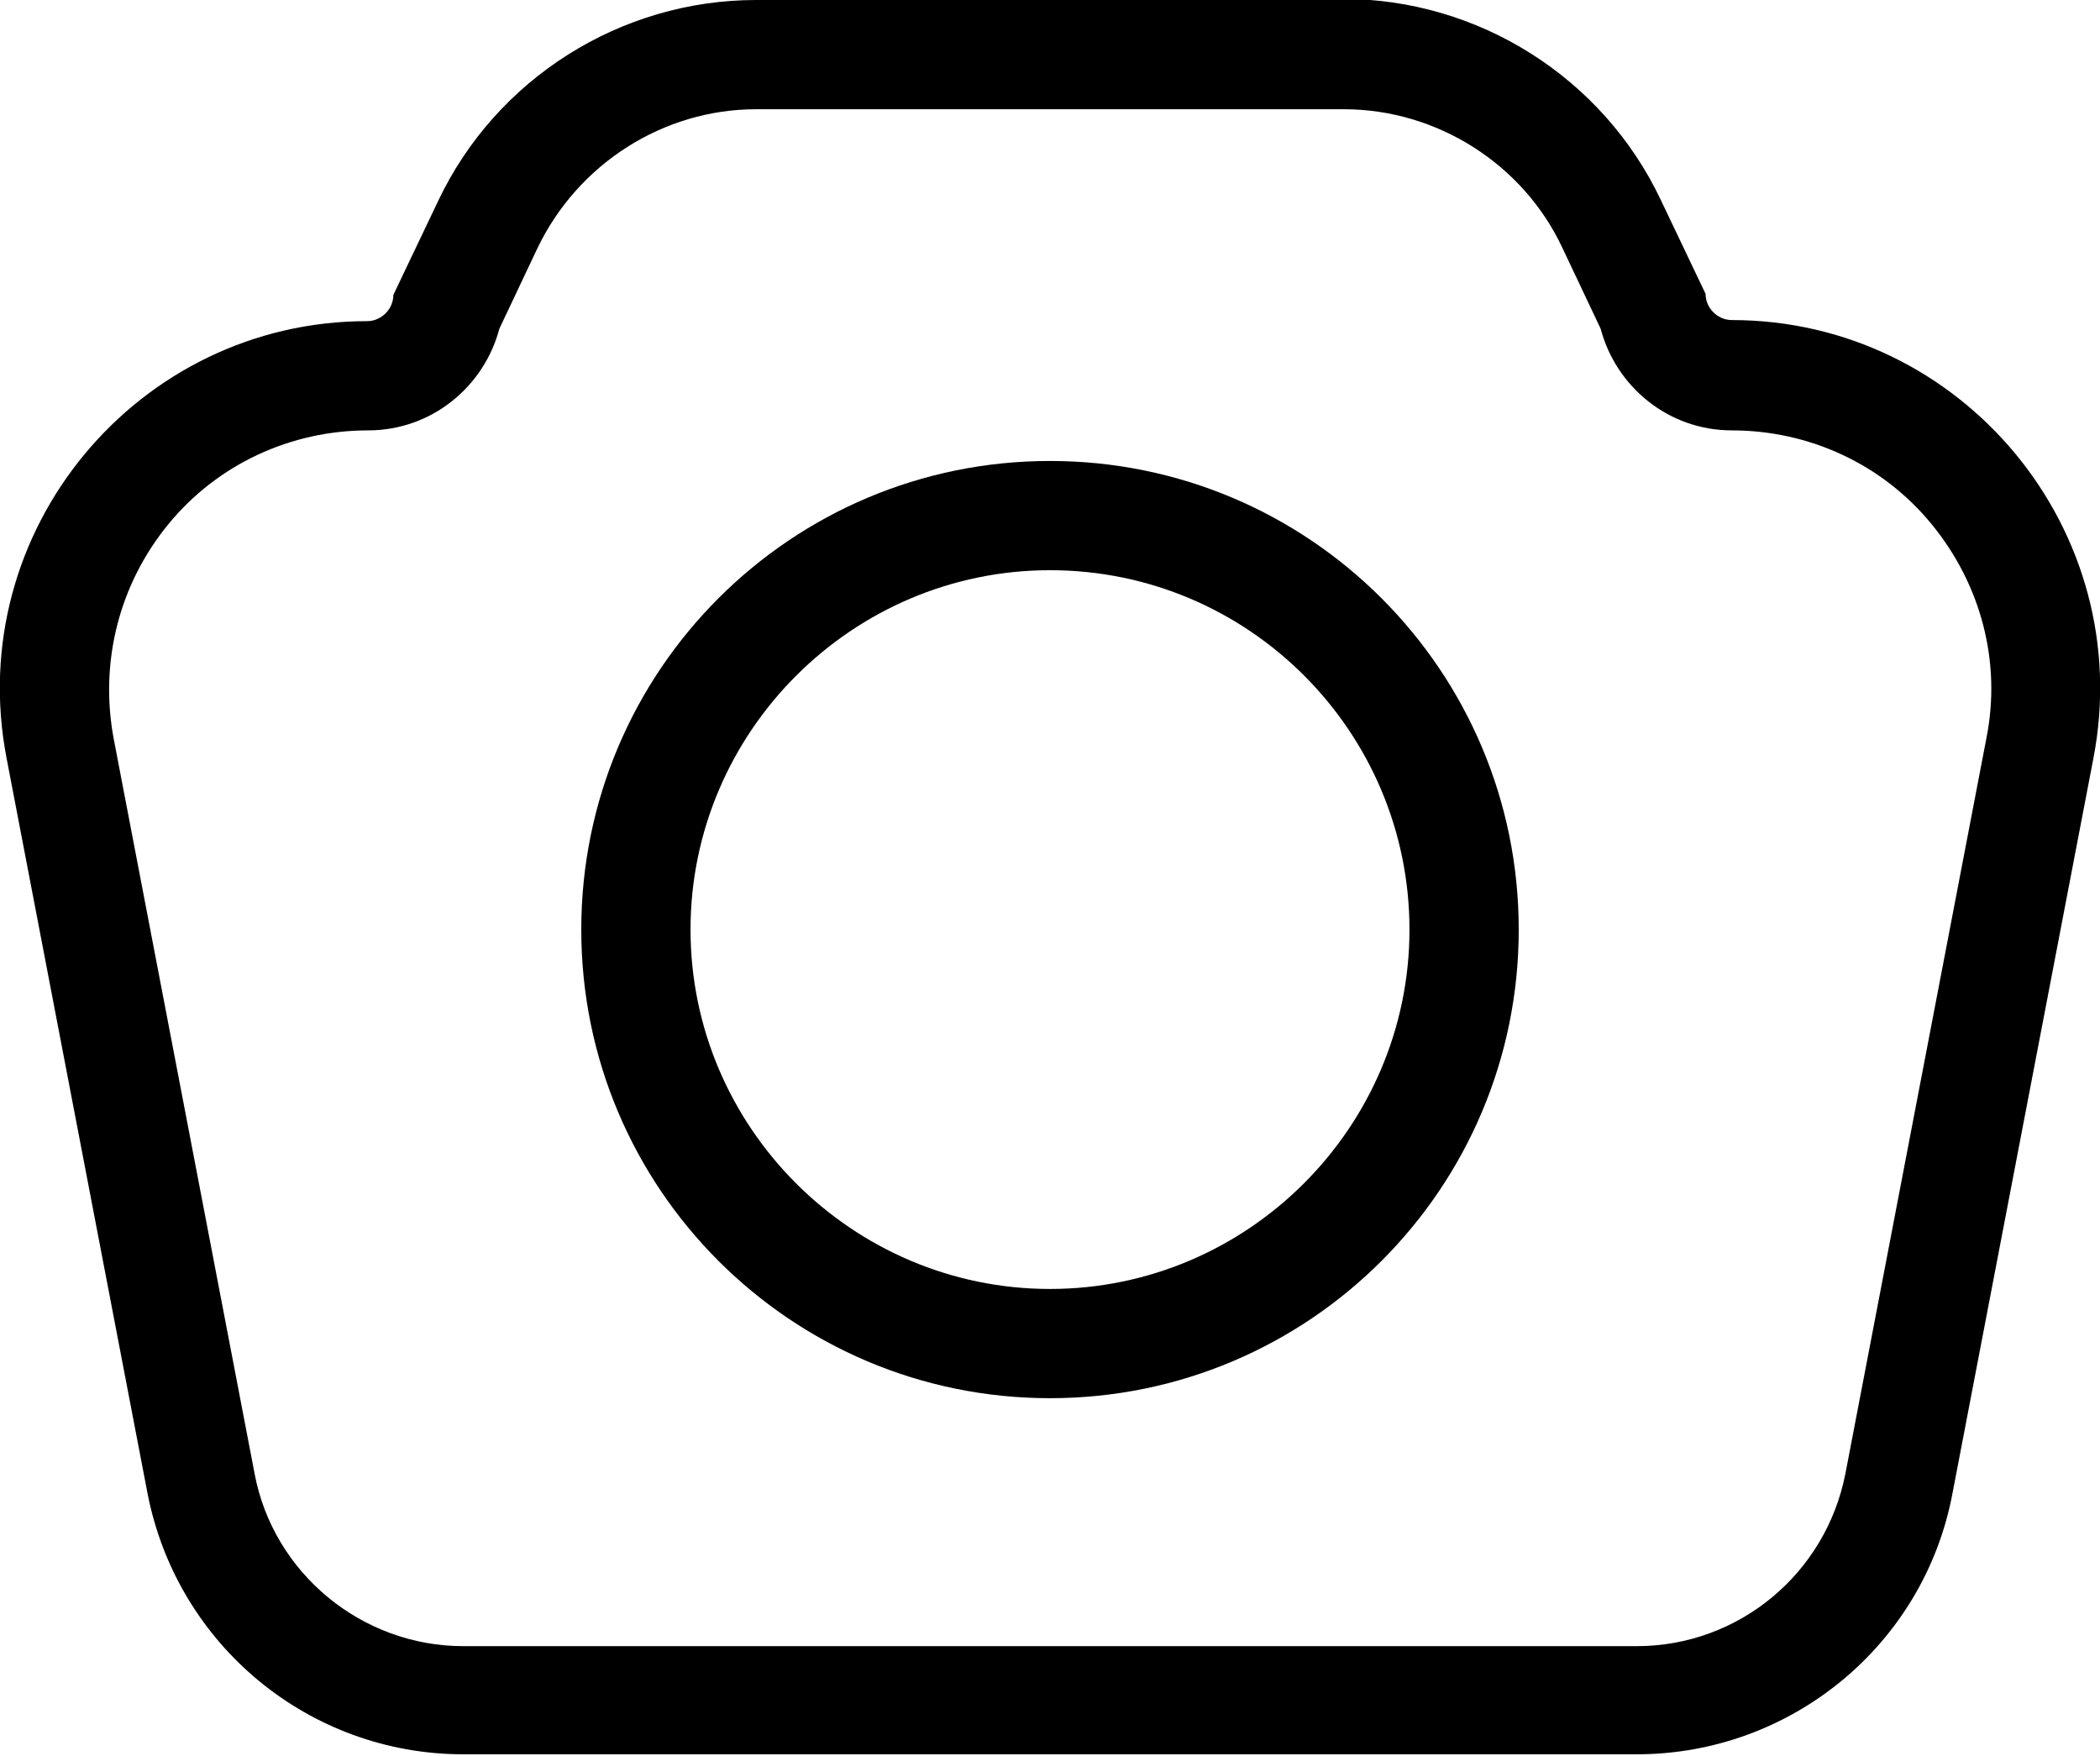
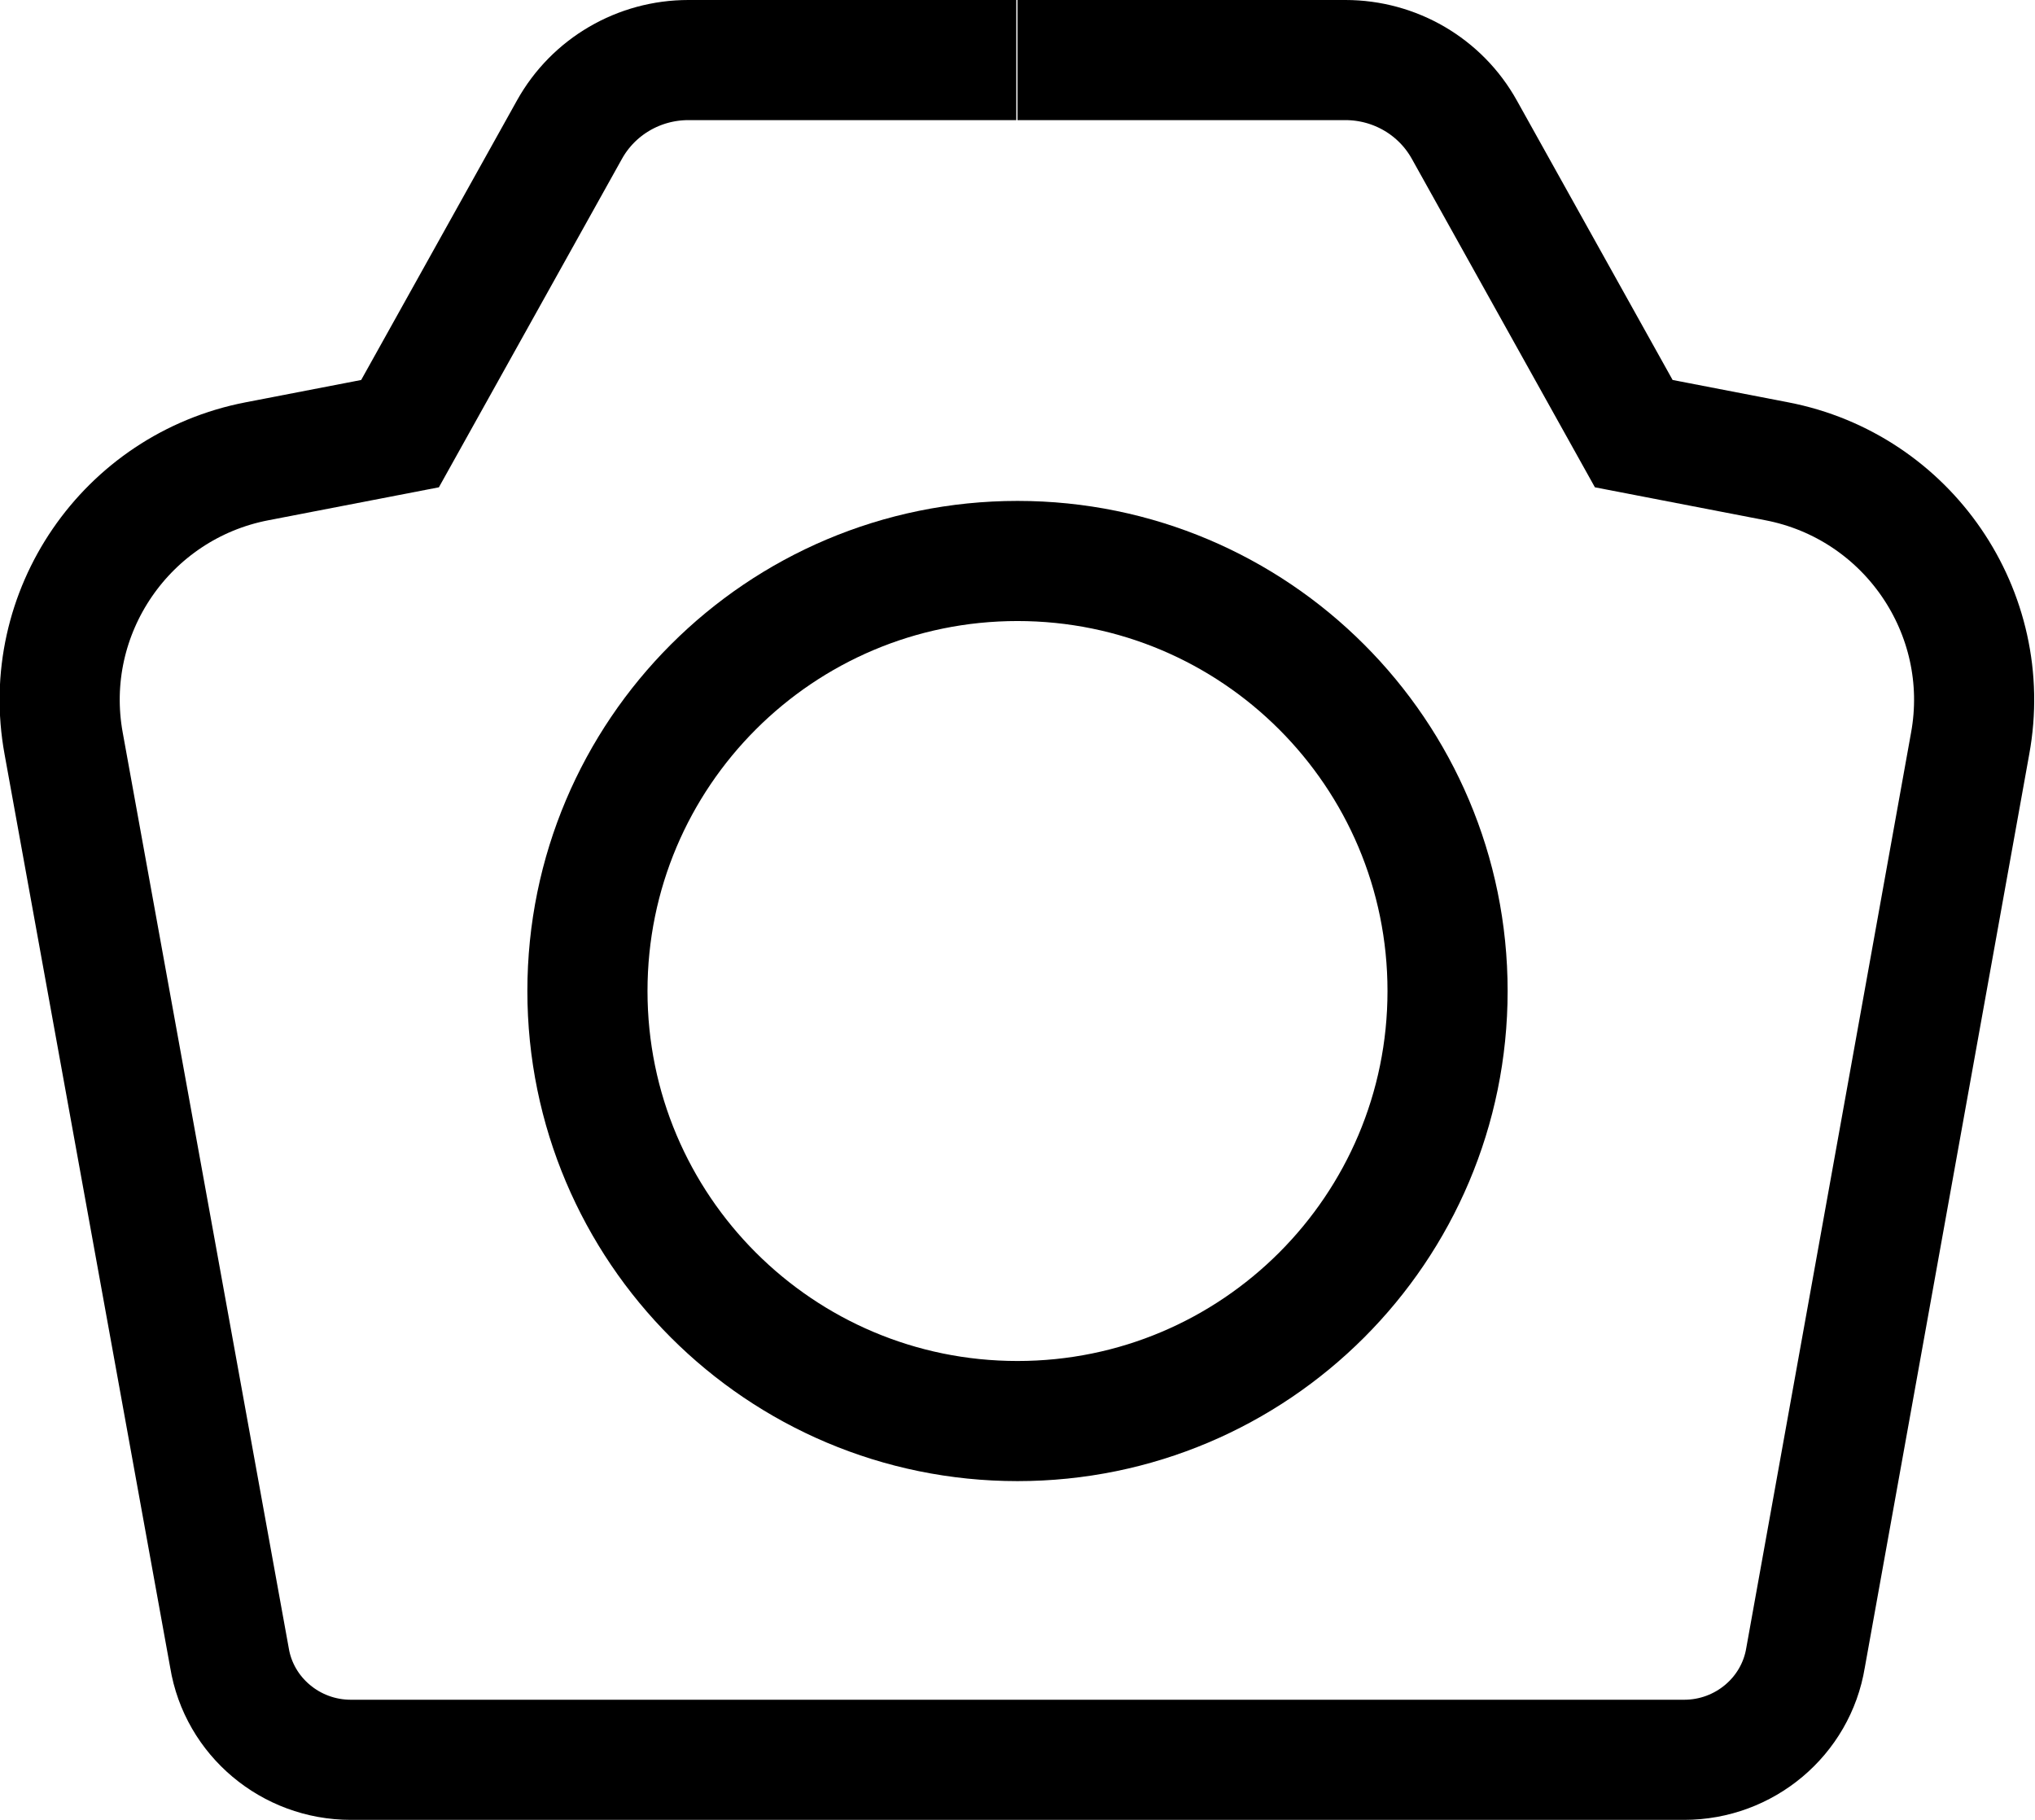
- <svg xmlns="http://www.w3.org/2000/svg" id="uuid-d2af32b2-37a4-4952-b93c-a30d0601e689" width="19.22" height="16.07" viewBox="0 0 19.22 16.07">
-   <path d="m12.3,1c.85,0,1.64.5,2,1.27l.35.74c.14.53.62.93,1.2.93.71,0,1.38.31,1.83.86.45.55.64,1.26.5,1.96l-1.29,6.73c-.18.92-.98,1.58-1.91,1.58H4.24c-.93,0-1.74-.67-1.91-1.58l-1.29-6.73c-.13-.7.05-1.41.5-1.96.45-.55,1.12-.86,1.83-.86.58,0,1.06-.4,1.2-.93l.35-.74c.37-.77,1.15-1.27,2-1.27h5.37m0-1h-5.37c-1.24,0-2.38.72-2.91,1.84l-.41.86c0,.13-.11.24-.24.24h0C1.26,2.94-.34,4.86.06,6.94l1.29,6.73c.27,1.39,1.48,2.39,2.89,2.39h10.74c1.41,0,2.63-1,2.89-2.39l1.29-6.73c.4-2.08-1.2-4.01-3.31-4.01h0c-.13,0-.24-.11-.24-.24l-.41-.86c-.53-1.12-1.67-1.84-2.91-1.84h0Z" stroke-width="0" />
-   <path d="m9.61,5.22c1.82,0,3.29,1.48,3.29,3.29s-1.48,3.29-3.29,3.29-3.29-1.48-3.29-3.29,1.48-3.29,3.29-3.29m0-1c-2.37,0-4.29,1.92-4.29,4.29s1.92,4.29,4.29,4.29,4.29-1.92,4.29-4.29-1.92-4.29-4.29-4.29h0Z" stroke-width="0" />
+ <svg xmlns="http://www.w3.org/2000/svg" id="Layer_1" data-name="Layer 1" viewBox="0 0 16.94 15.15">
+   <defs>
+     <style>
+       .cls-1 {
+         fill: none;
+         stroke: #000;
+         stroke-miterlimit: 10;
+       }
+     </style>
+   </defs>
+   <path class="cls-1" d="m8.47,14.65h5.55c.5,0,.93-.36,1.01-.85l1.37-7.61c.2-1.09-.52-2.14-1.61-2.35l-1.19-.23-1.41-2.53c-.2-.36-.58-.58-.99-.58h-2.73" />
+   <g>
+     <path class="cls-1" d="m8.47,14.65H2.92c-.5,0-.93-.36-1.01-.85L.53,6.19c-.2-1.09.52-2.14,1.61-2.35l1.19-.23,1.41-2.53c.2-.36.58-.58.99-.58h2.73" />
+     <circle class="cls-1" cx="8.47" cy="8.25" r="3.58" />
+   </g>
</svg>
